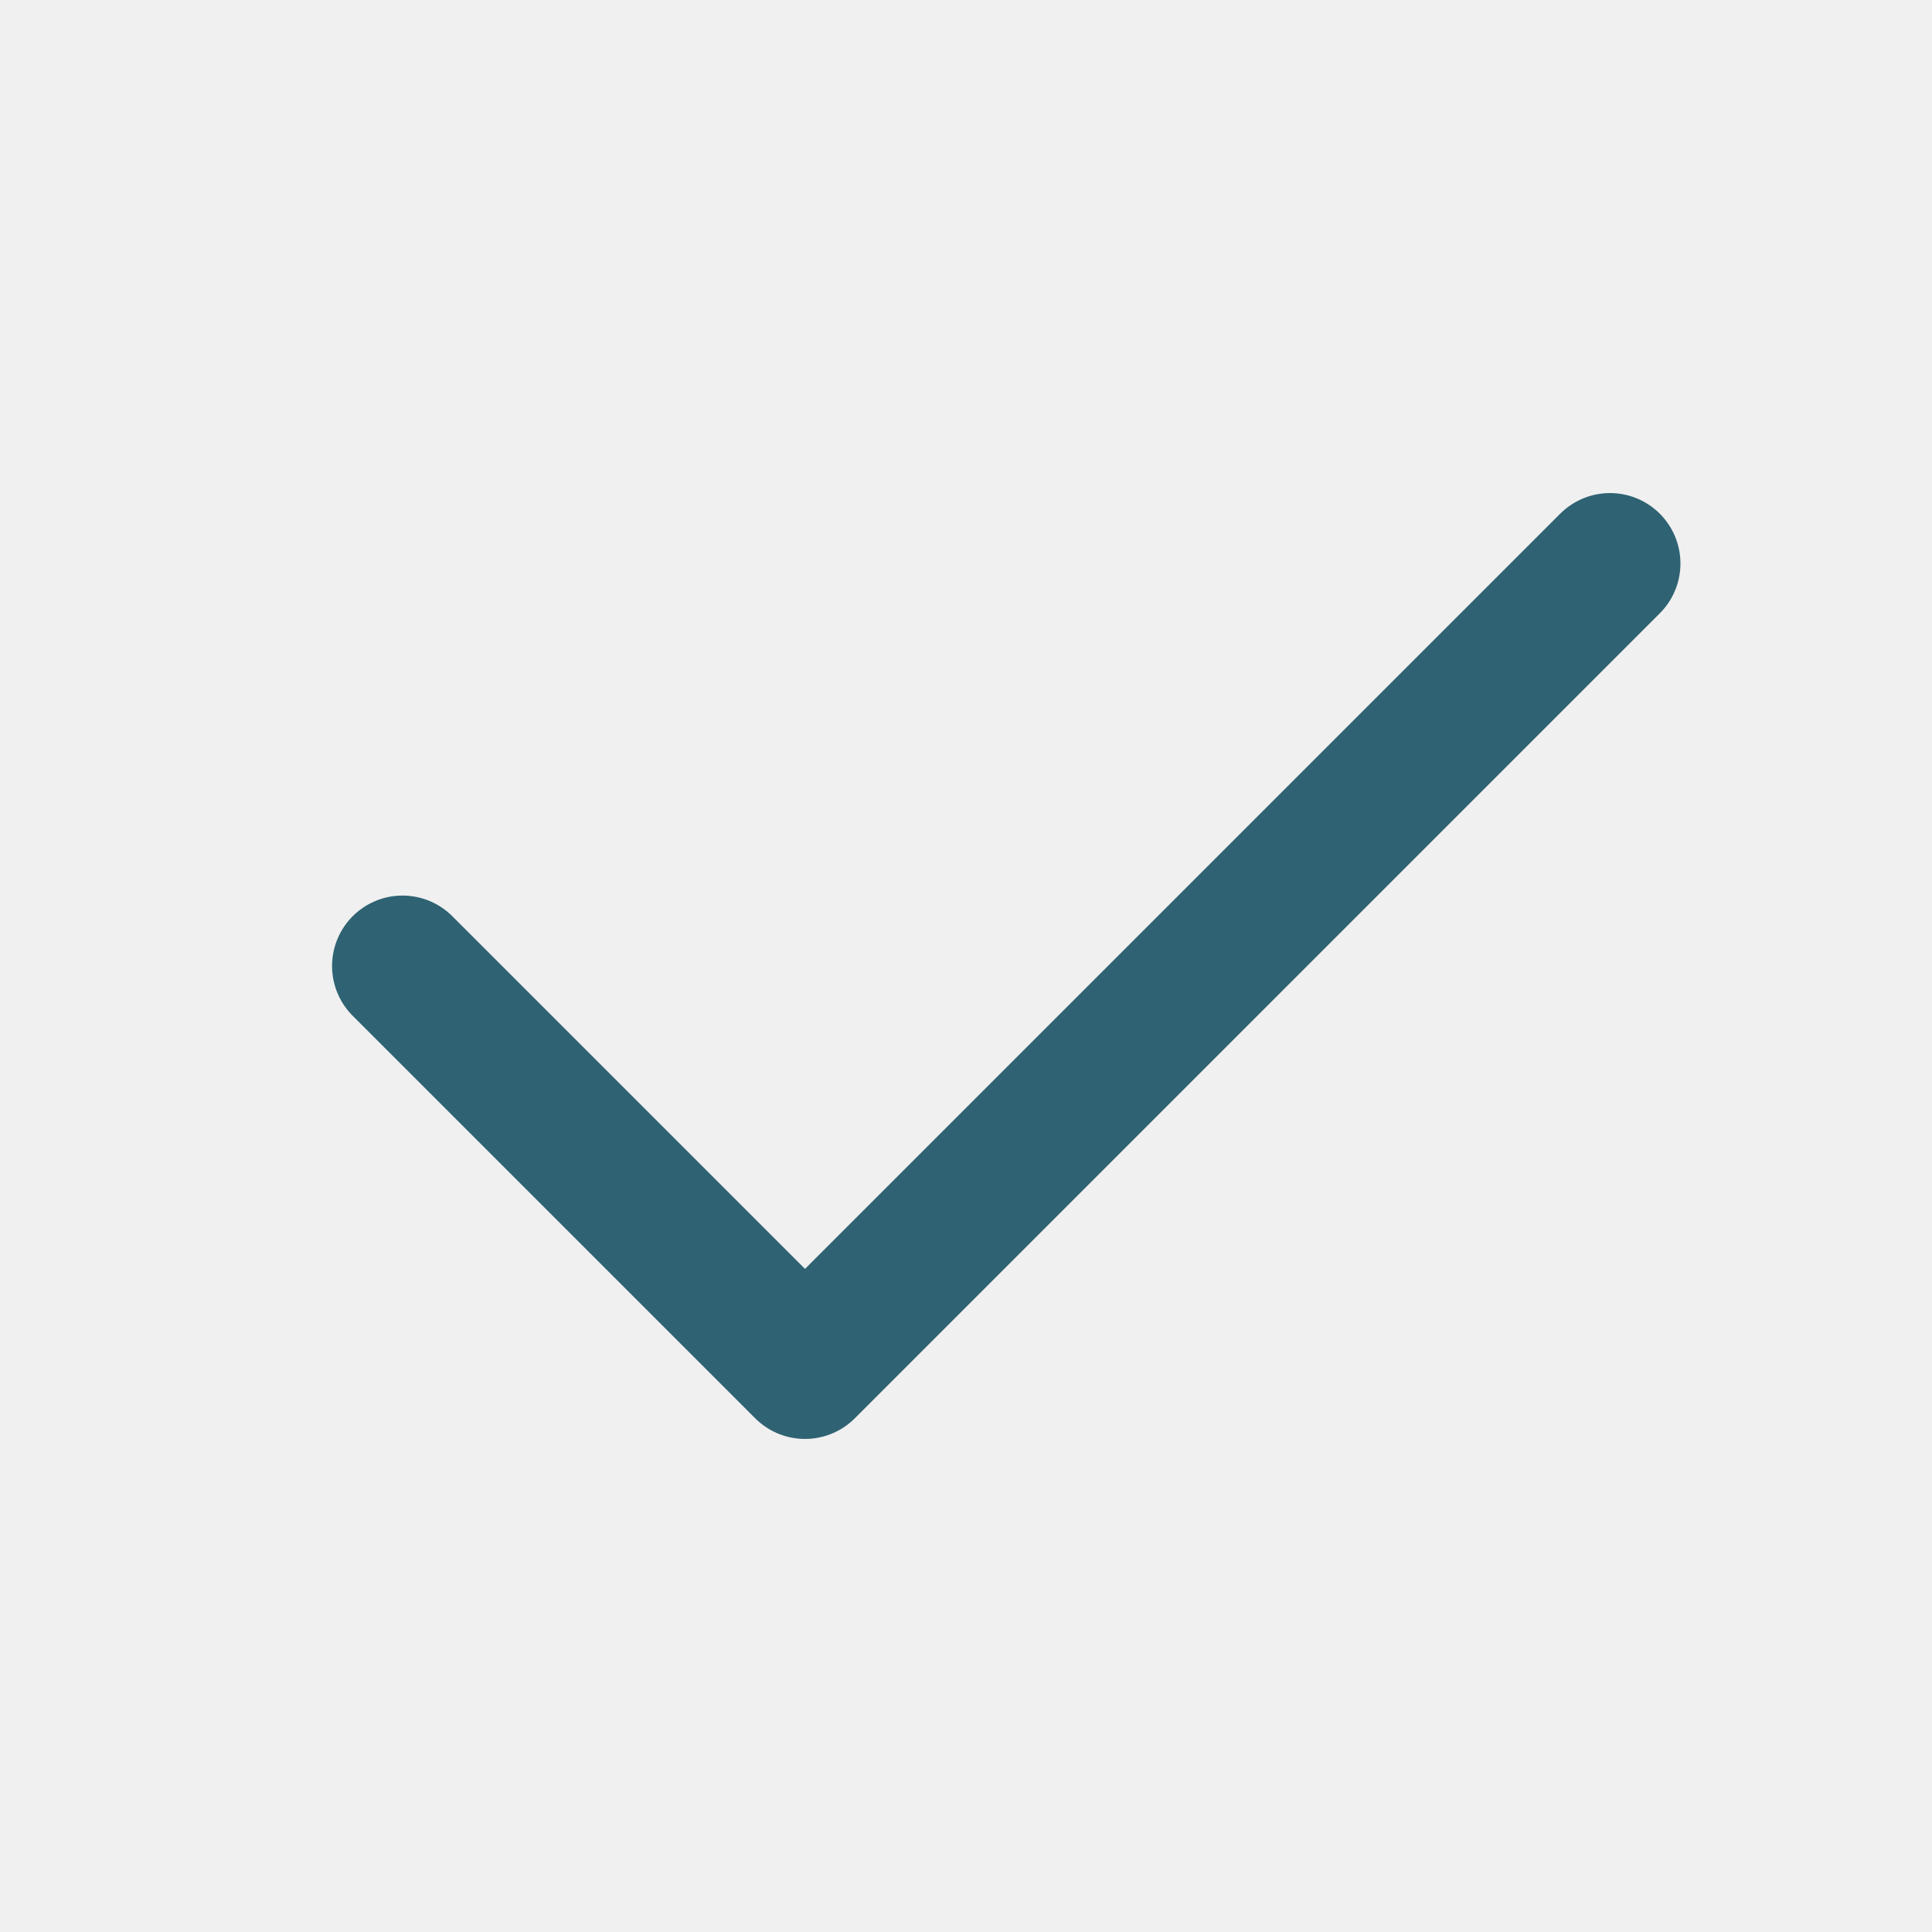
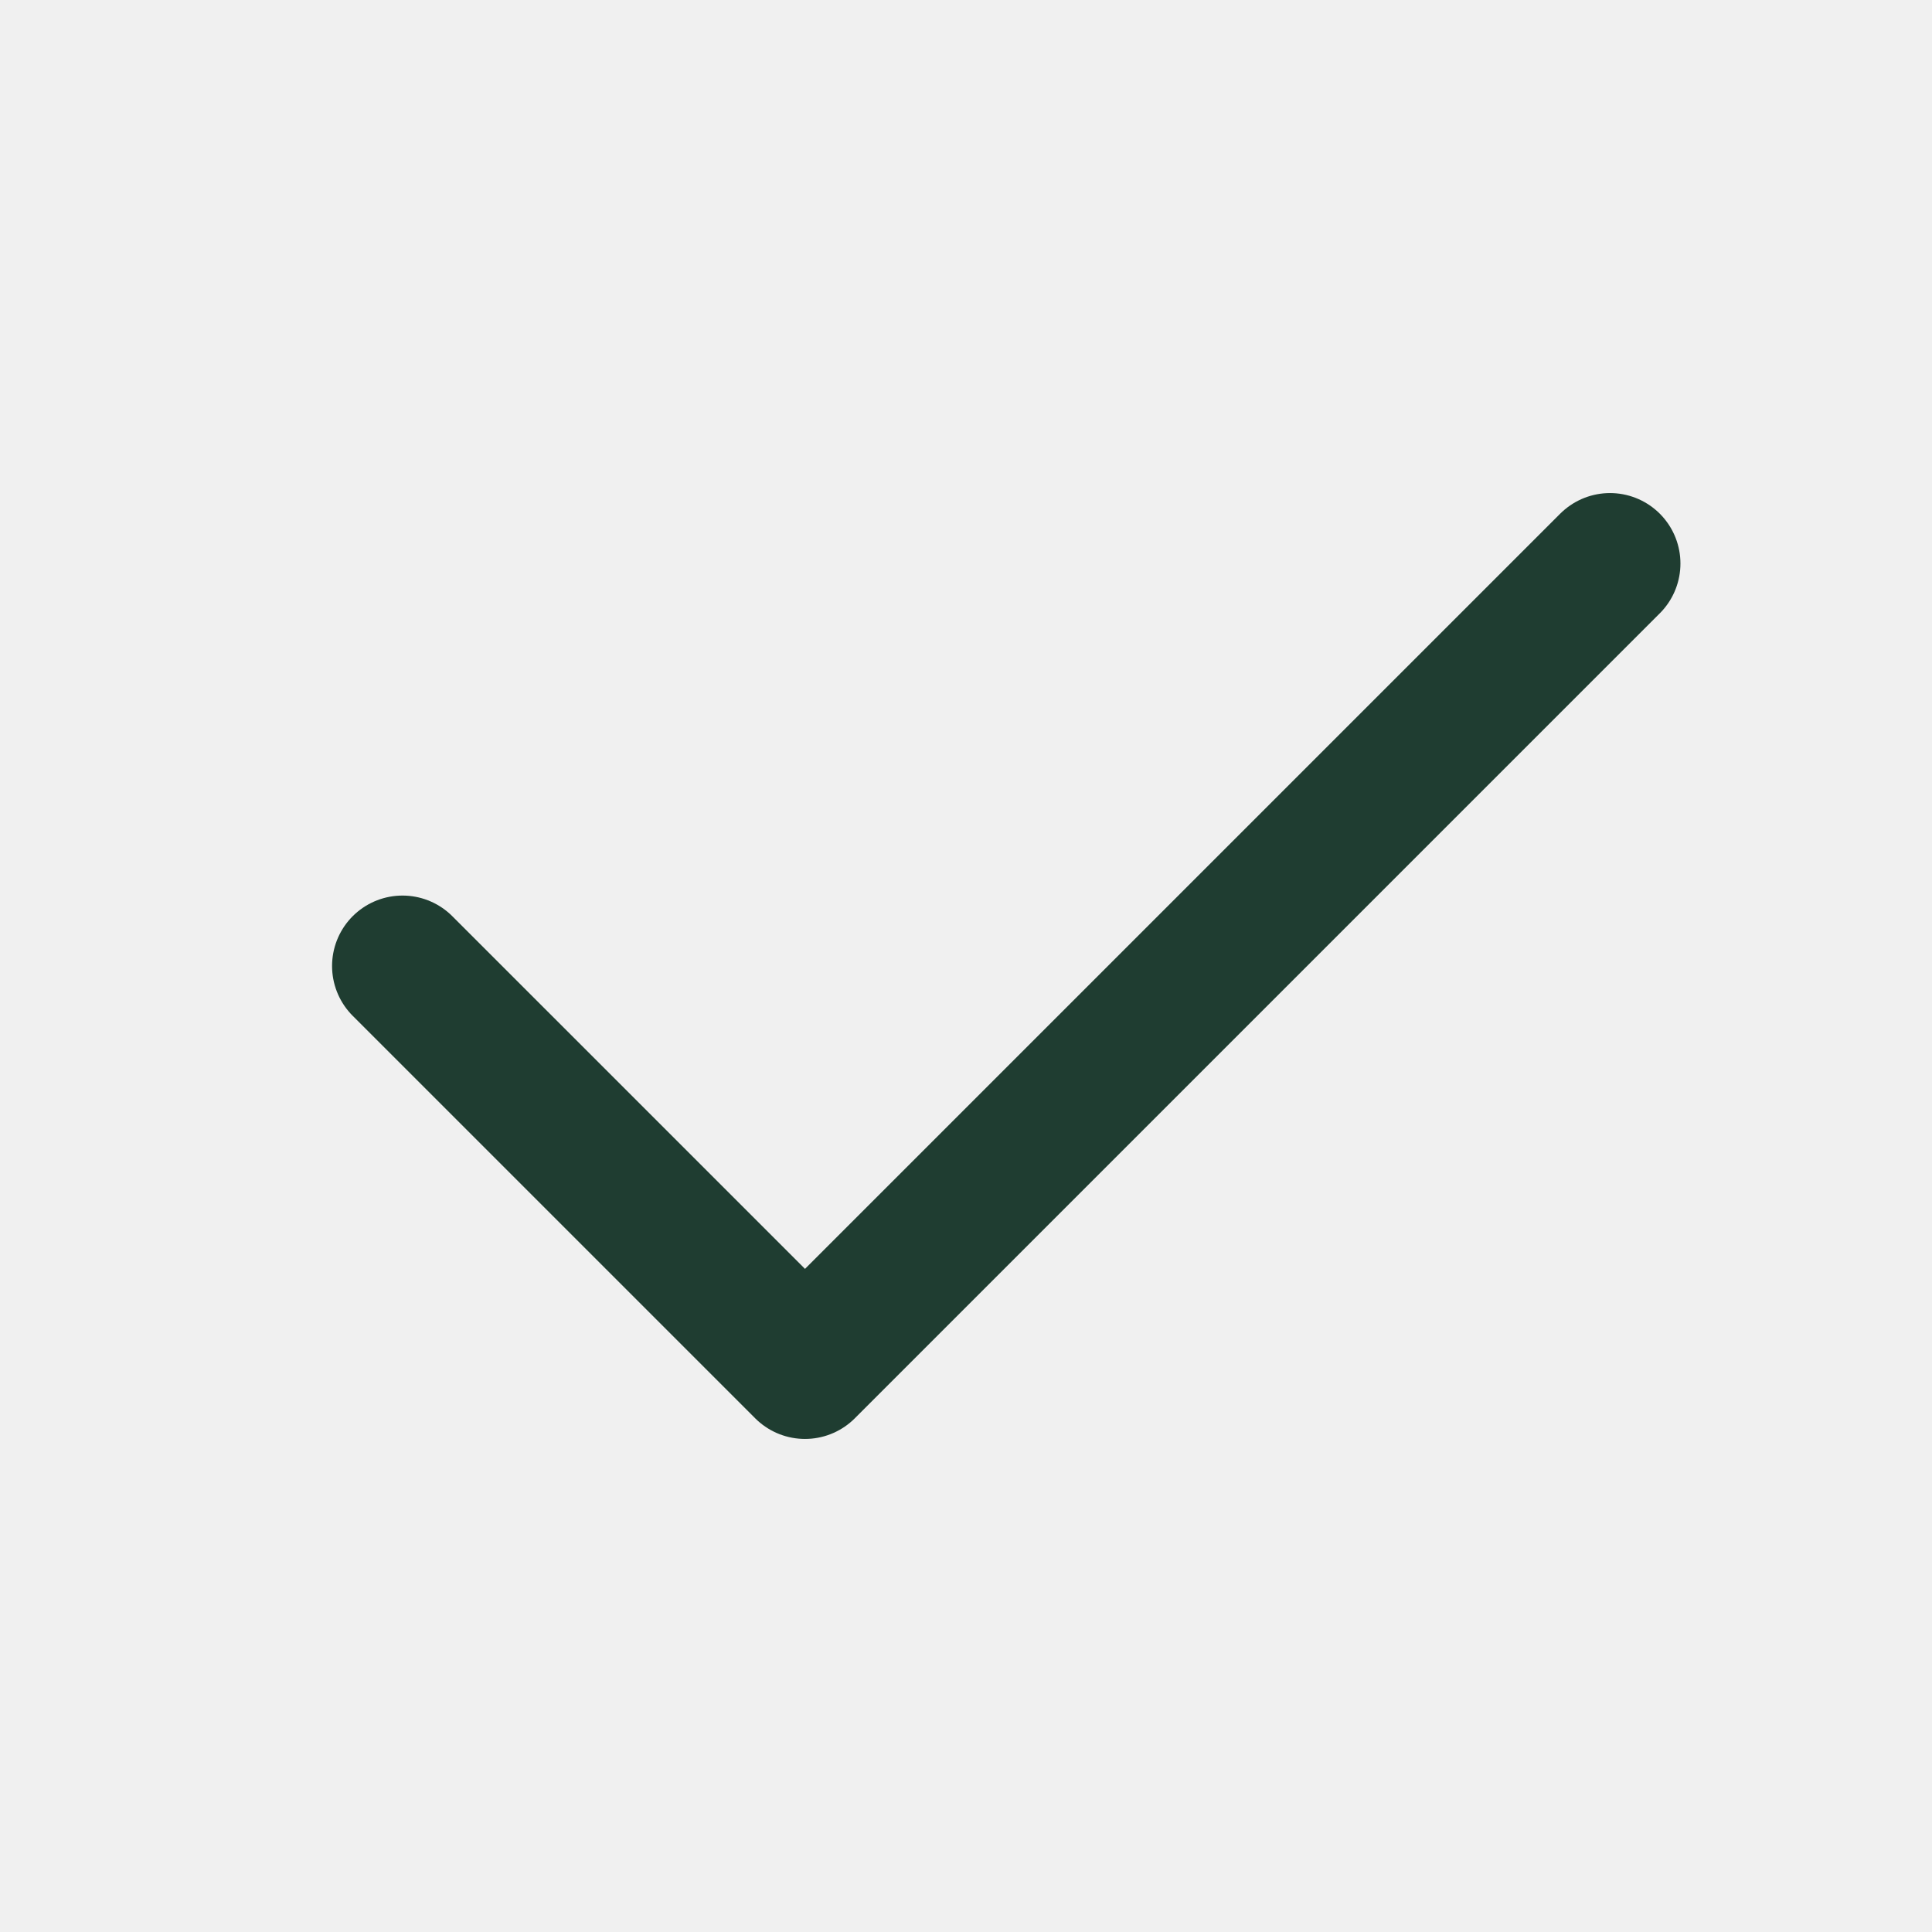
<svg xmlns="http://www.w3.org/2000/svg" width="48" height="48" viewBox="0 0 48 48" fill="none">
  <g clip-path="url(#clip0_271_109)">
-     <path d="M10 24L20 34L40 14" stroke="#2F6373" stroke-width="3.5" stroke-linecap="round" stroke-linejoin="round" />
+     <path d="M10 24L20 34L40 14" stroke="#1F3D31" stroke-width="3.5" stroke-linecap="round" stroke-linejoin="round" />
  </g>
  <defs>
    <clipPath id="clip0_271_109">
      <rect width="48" height="48" fill="white" />
    </clipPath>
  </defs>
</svg>
